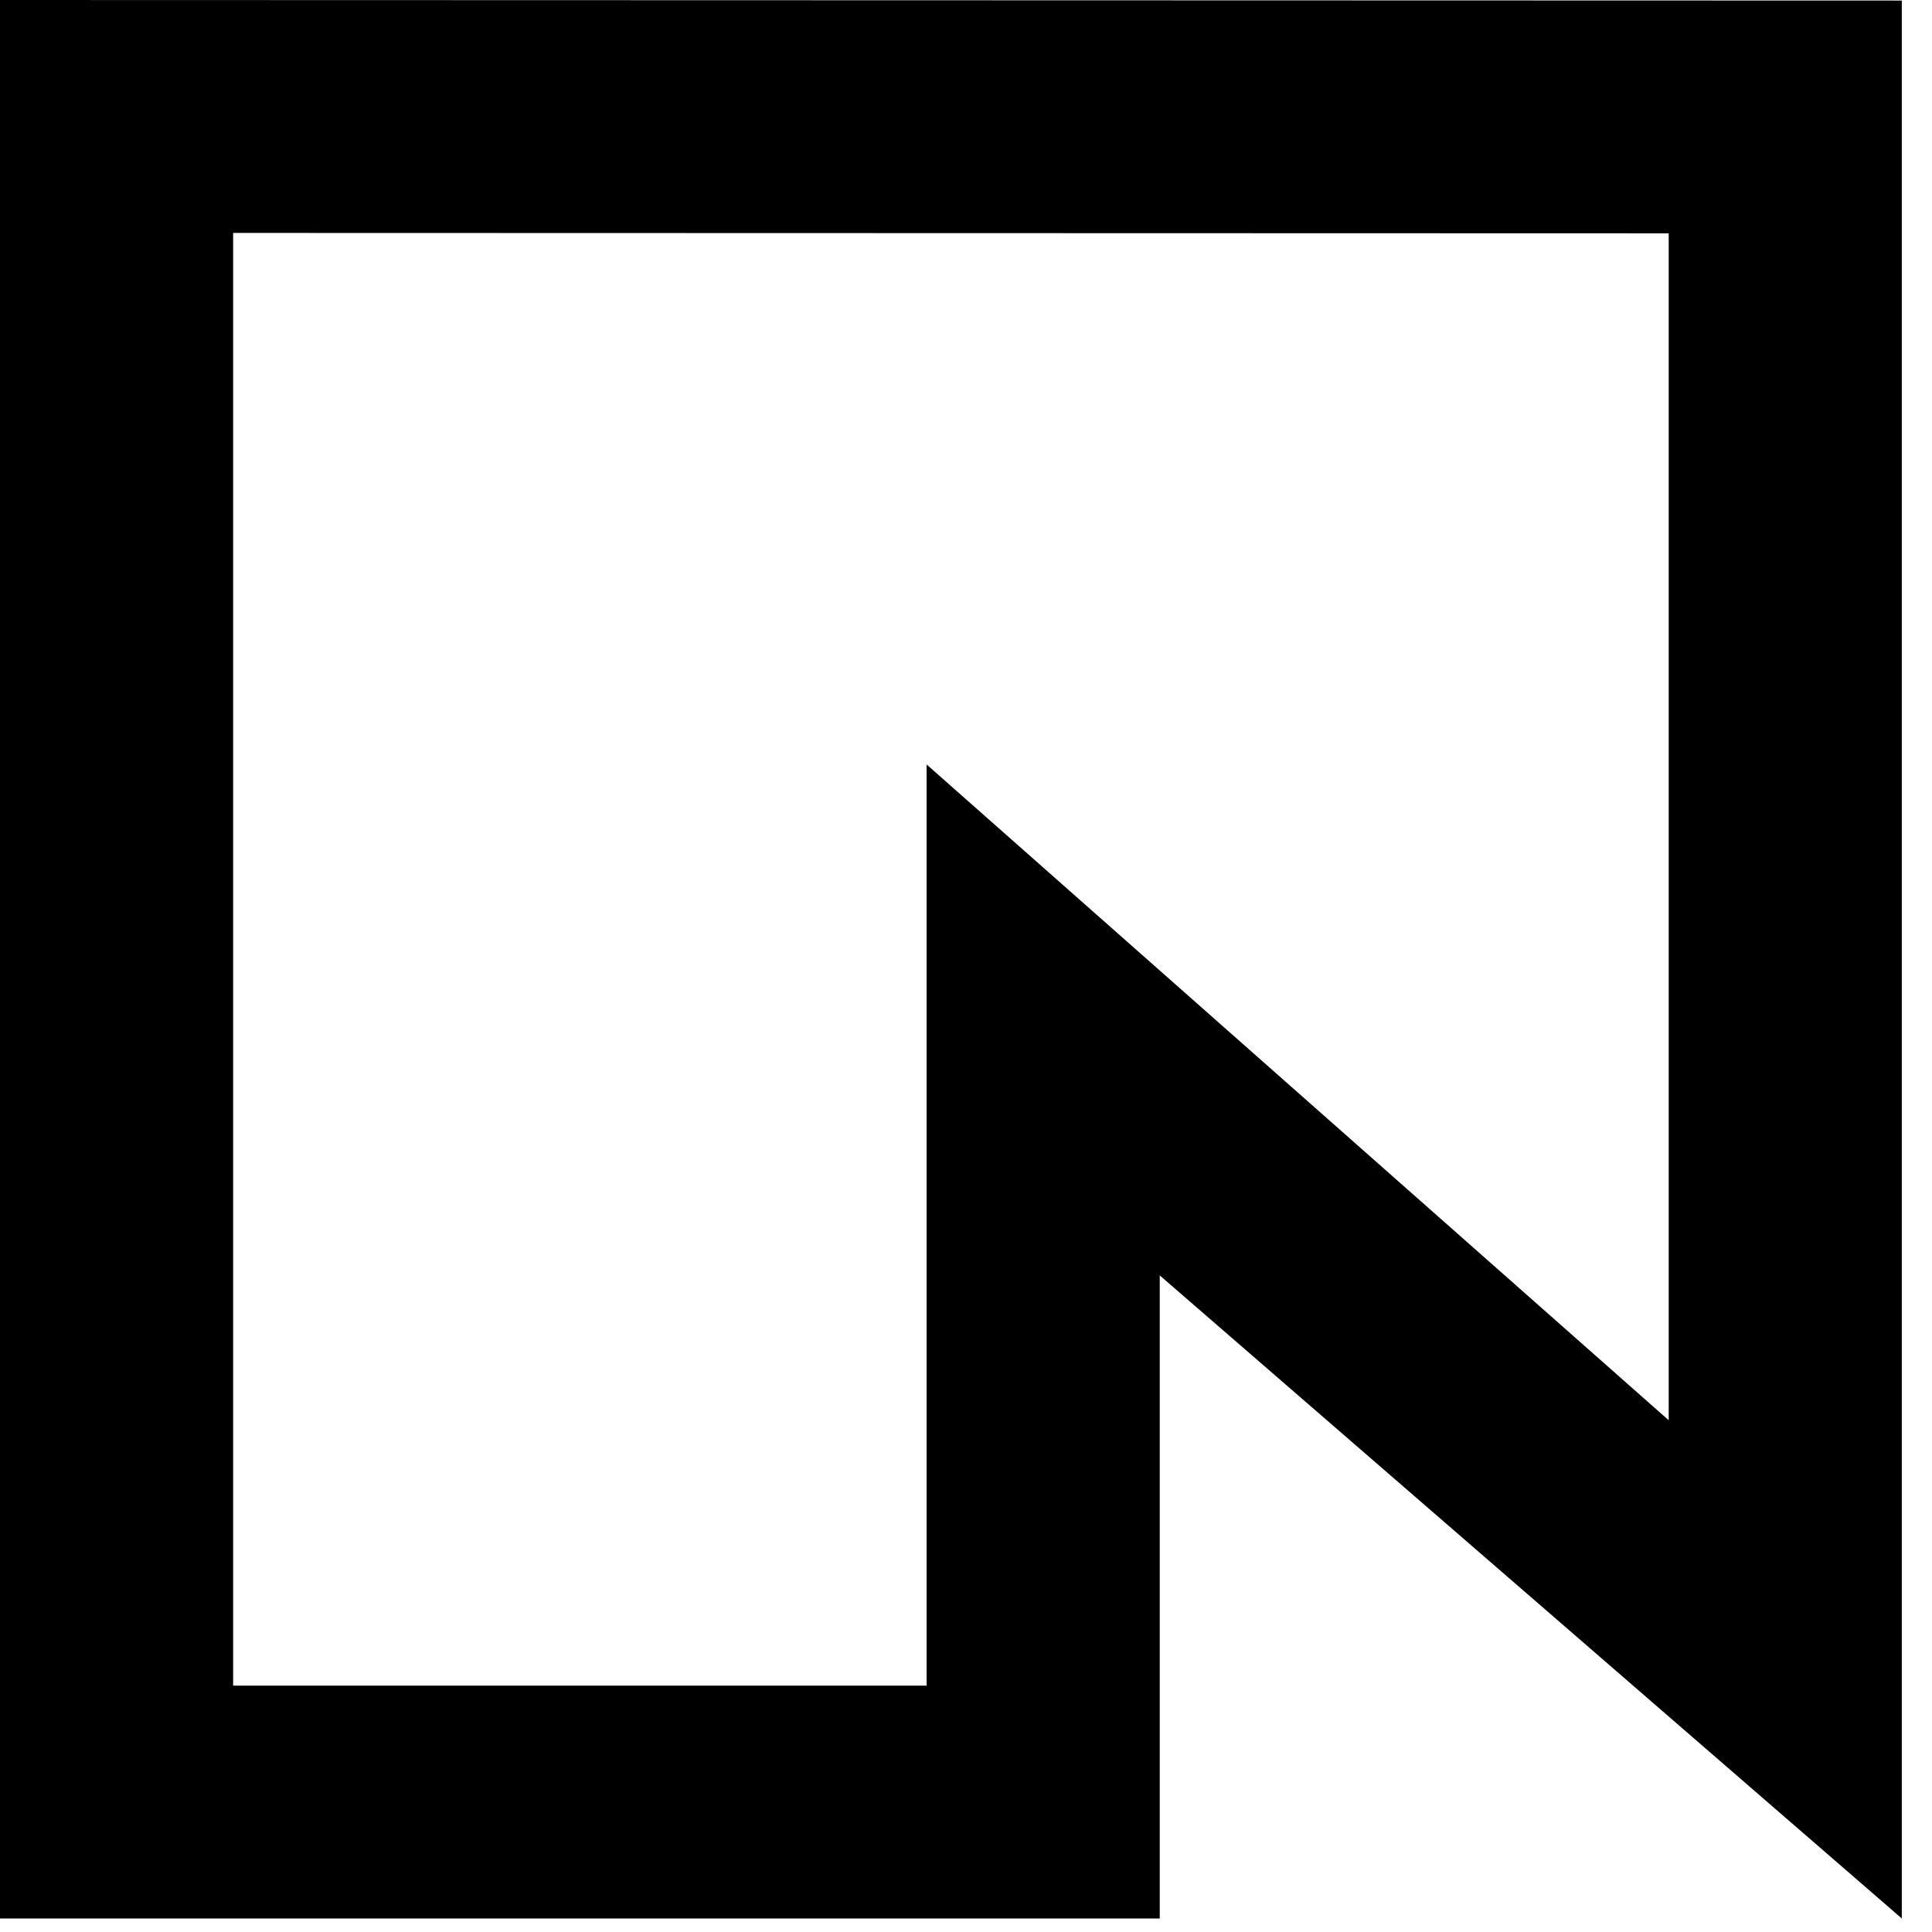
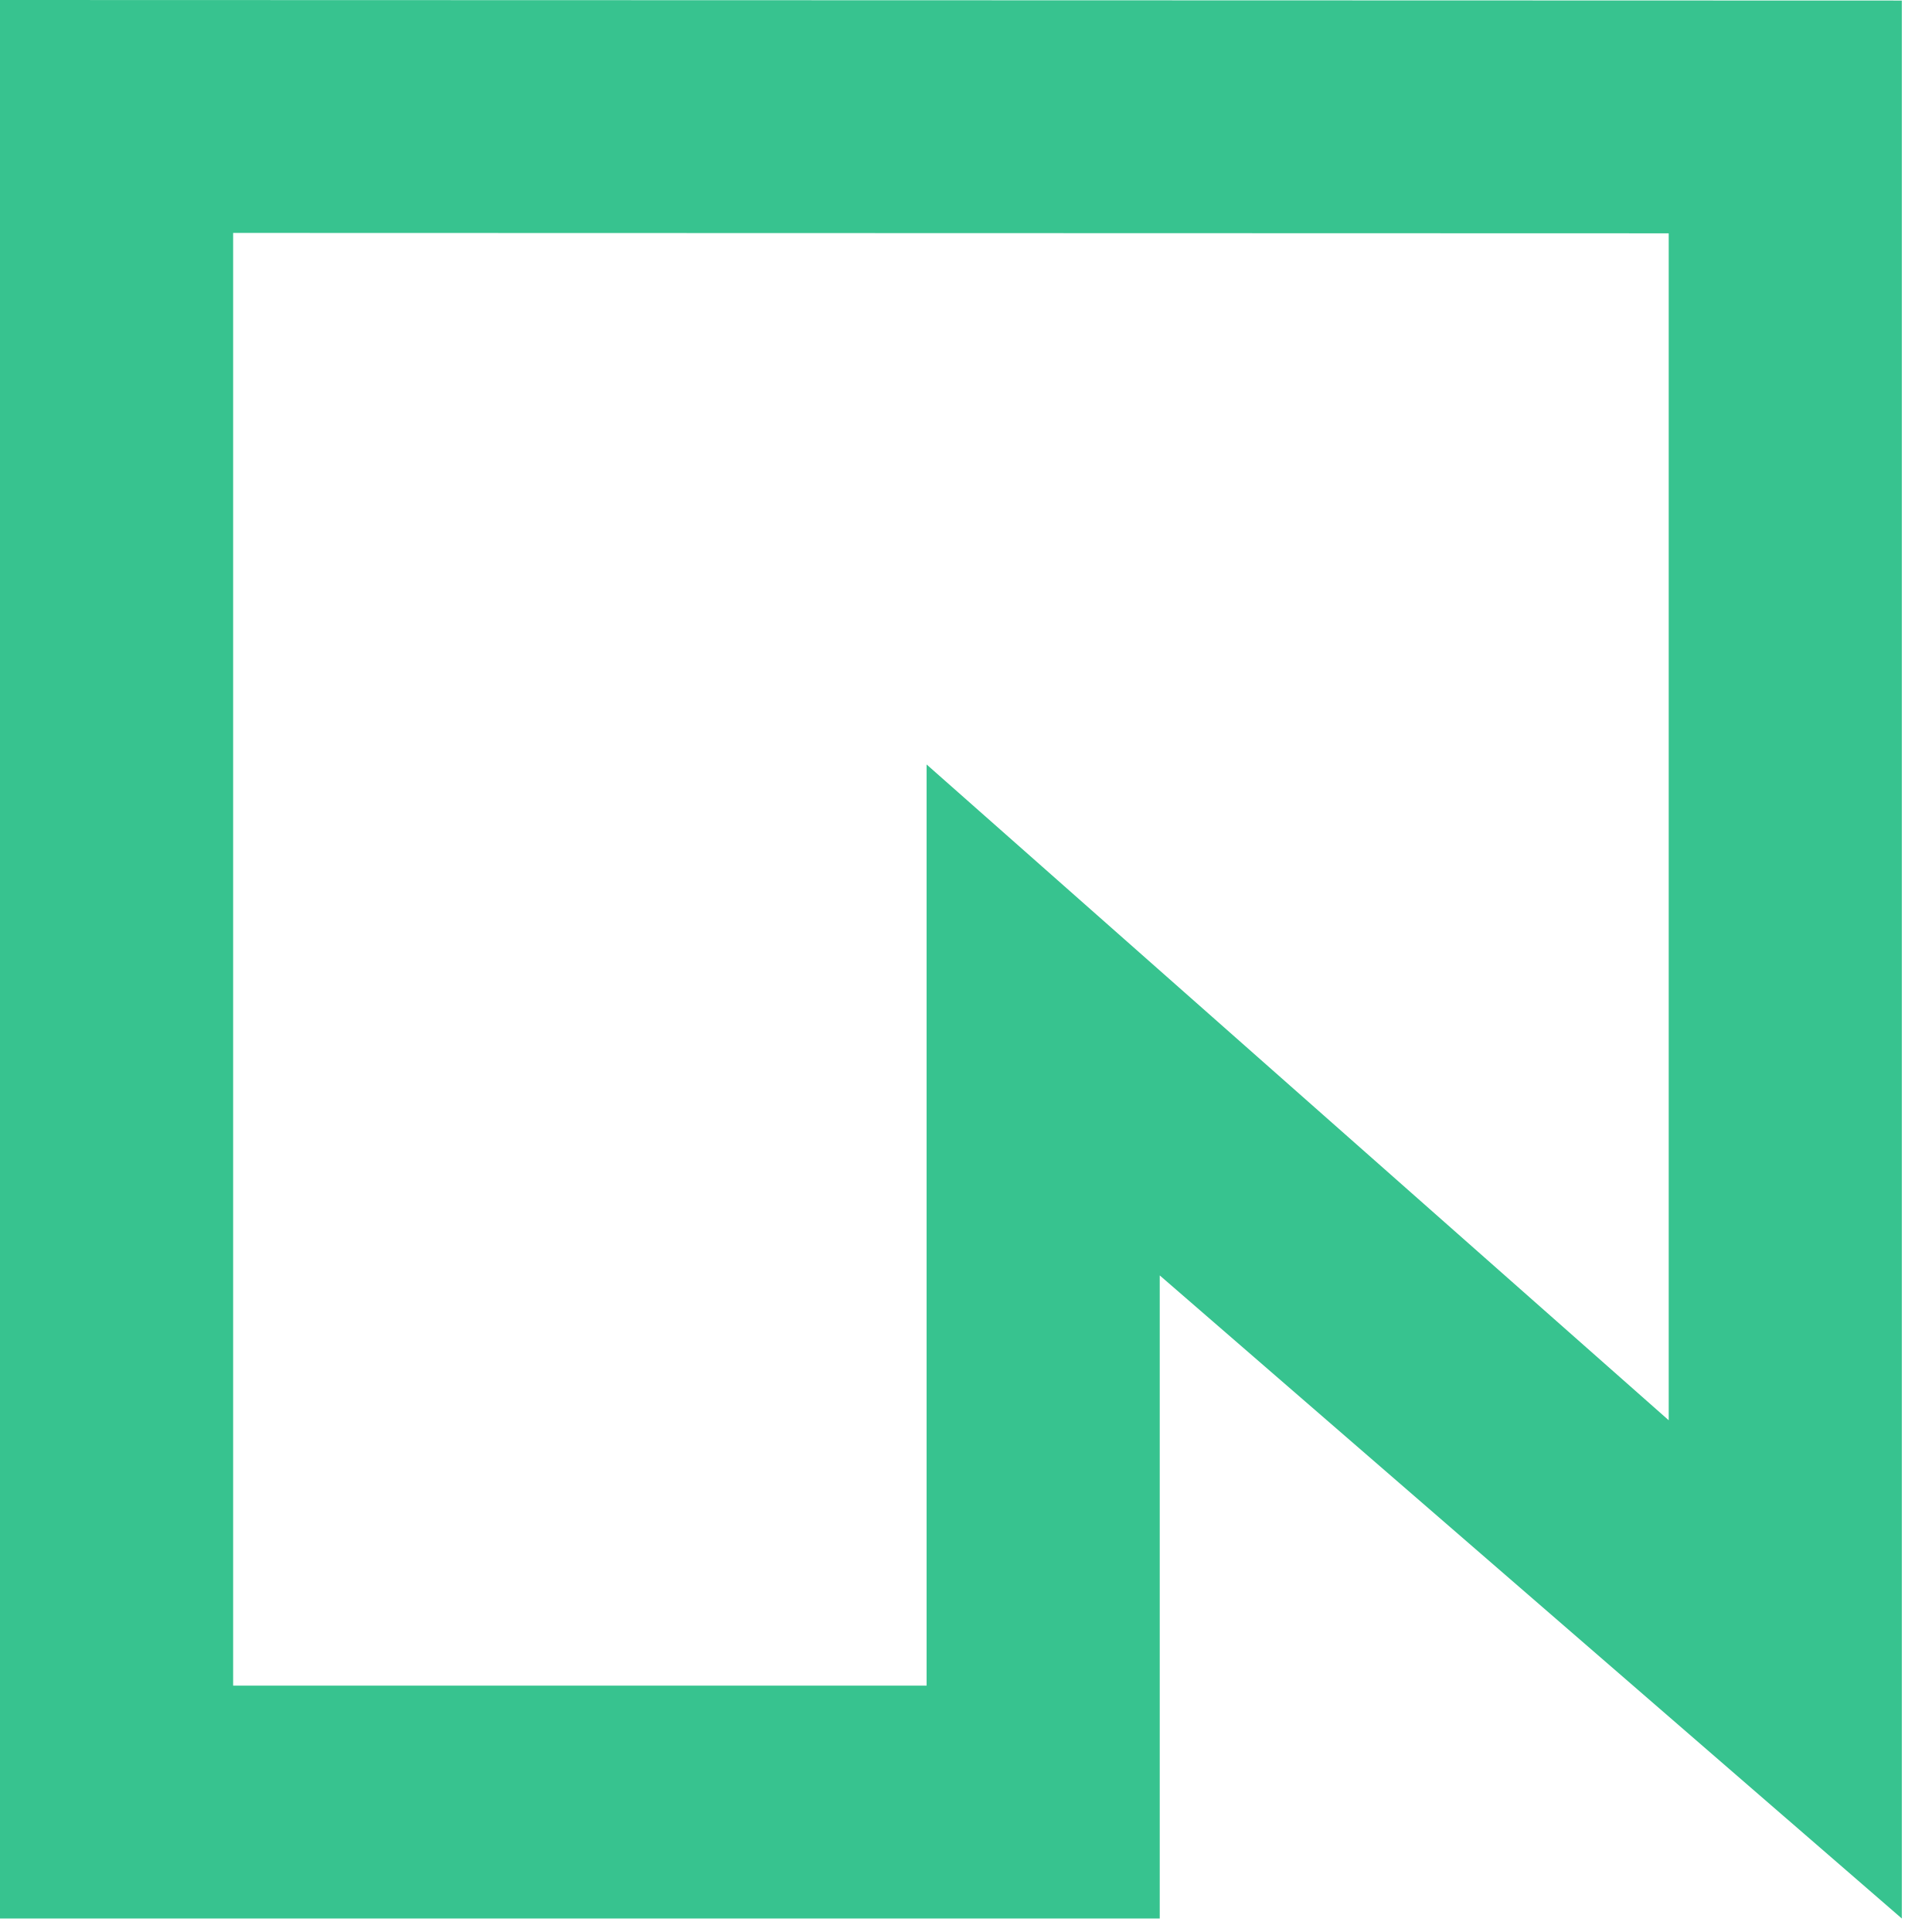
<svg xmlns="http://www.w3.org/2000/svg" width="16" height="16" viewBox="0 0 64 64" fill="none" aria-hidden="true">
-   <path d="M63 0.018V63.553L38.418 42.25V63.553H0V0L63 0.018ZM7.723 55.839H30.695V25.324L55.278 47.048V7.729L7.723 7.716V55.839Z" fill="currentColor" />
+   <path d="M63 0.018V63.553L38.418 42.25V63.553H0V0L63 0.018ZM7.723 55.839H30.695V25.324L55.278 47.048V7.729L7.723 7.716V55.839Z" fill="#37C38F" />
</svg>
